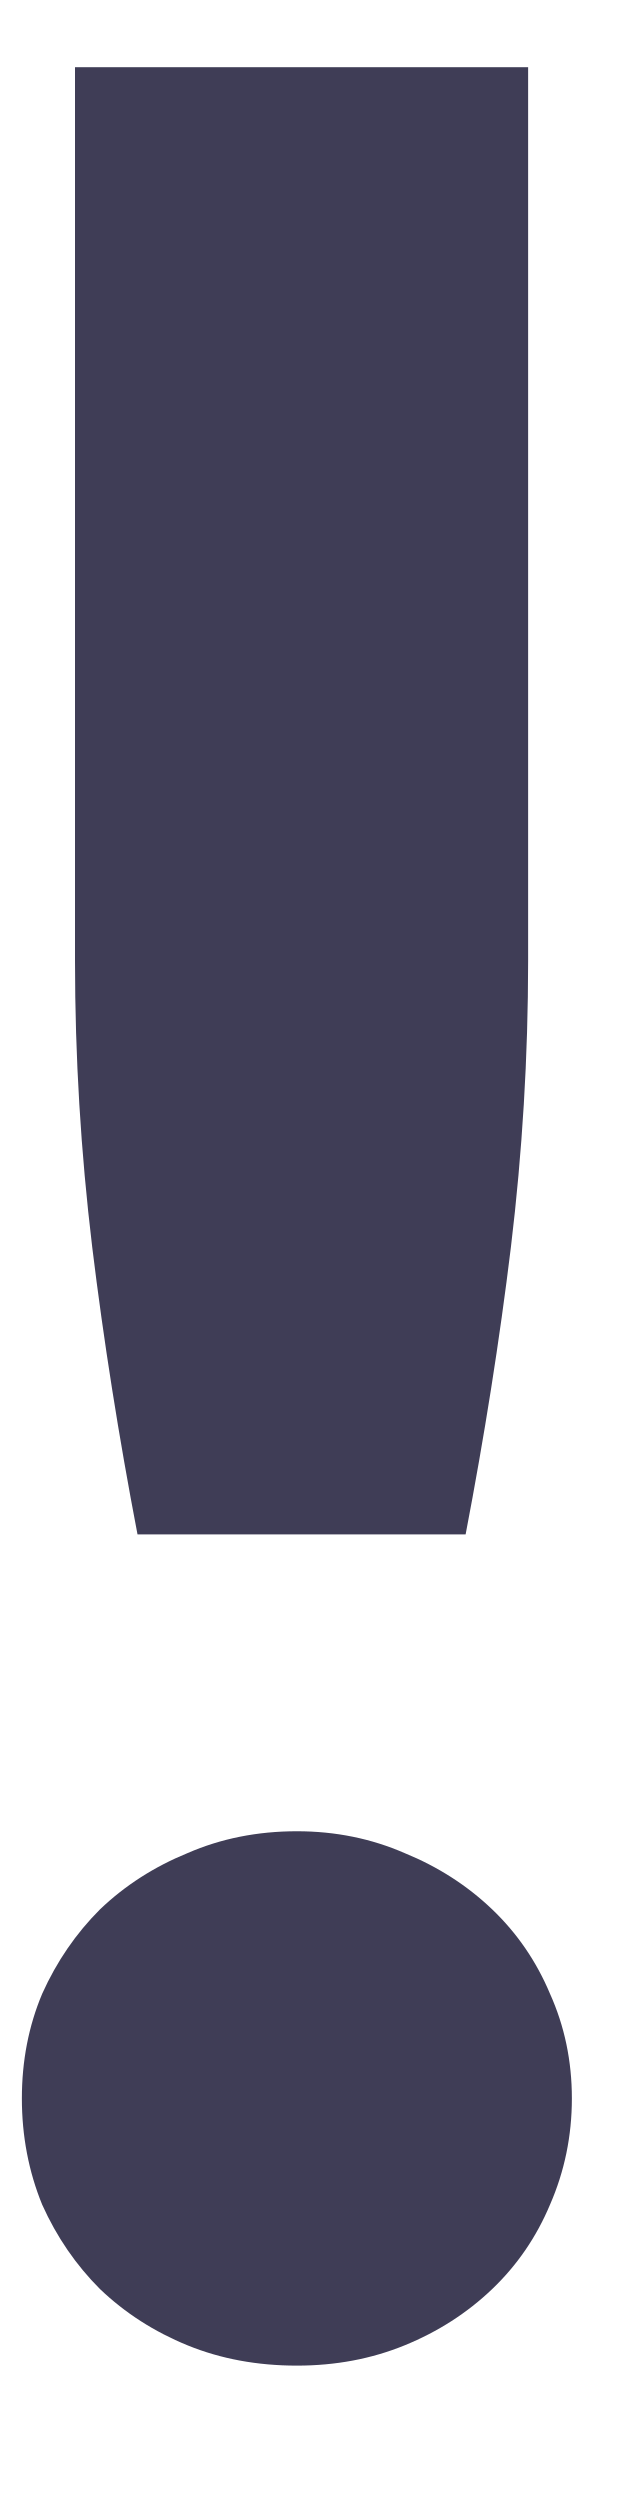
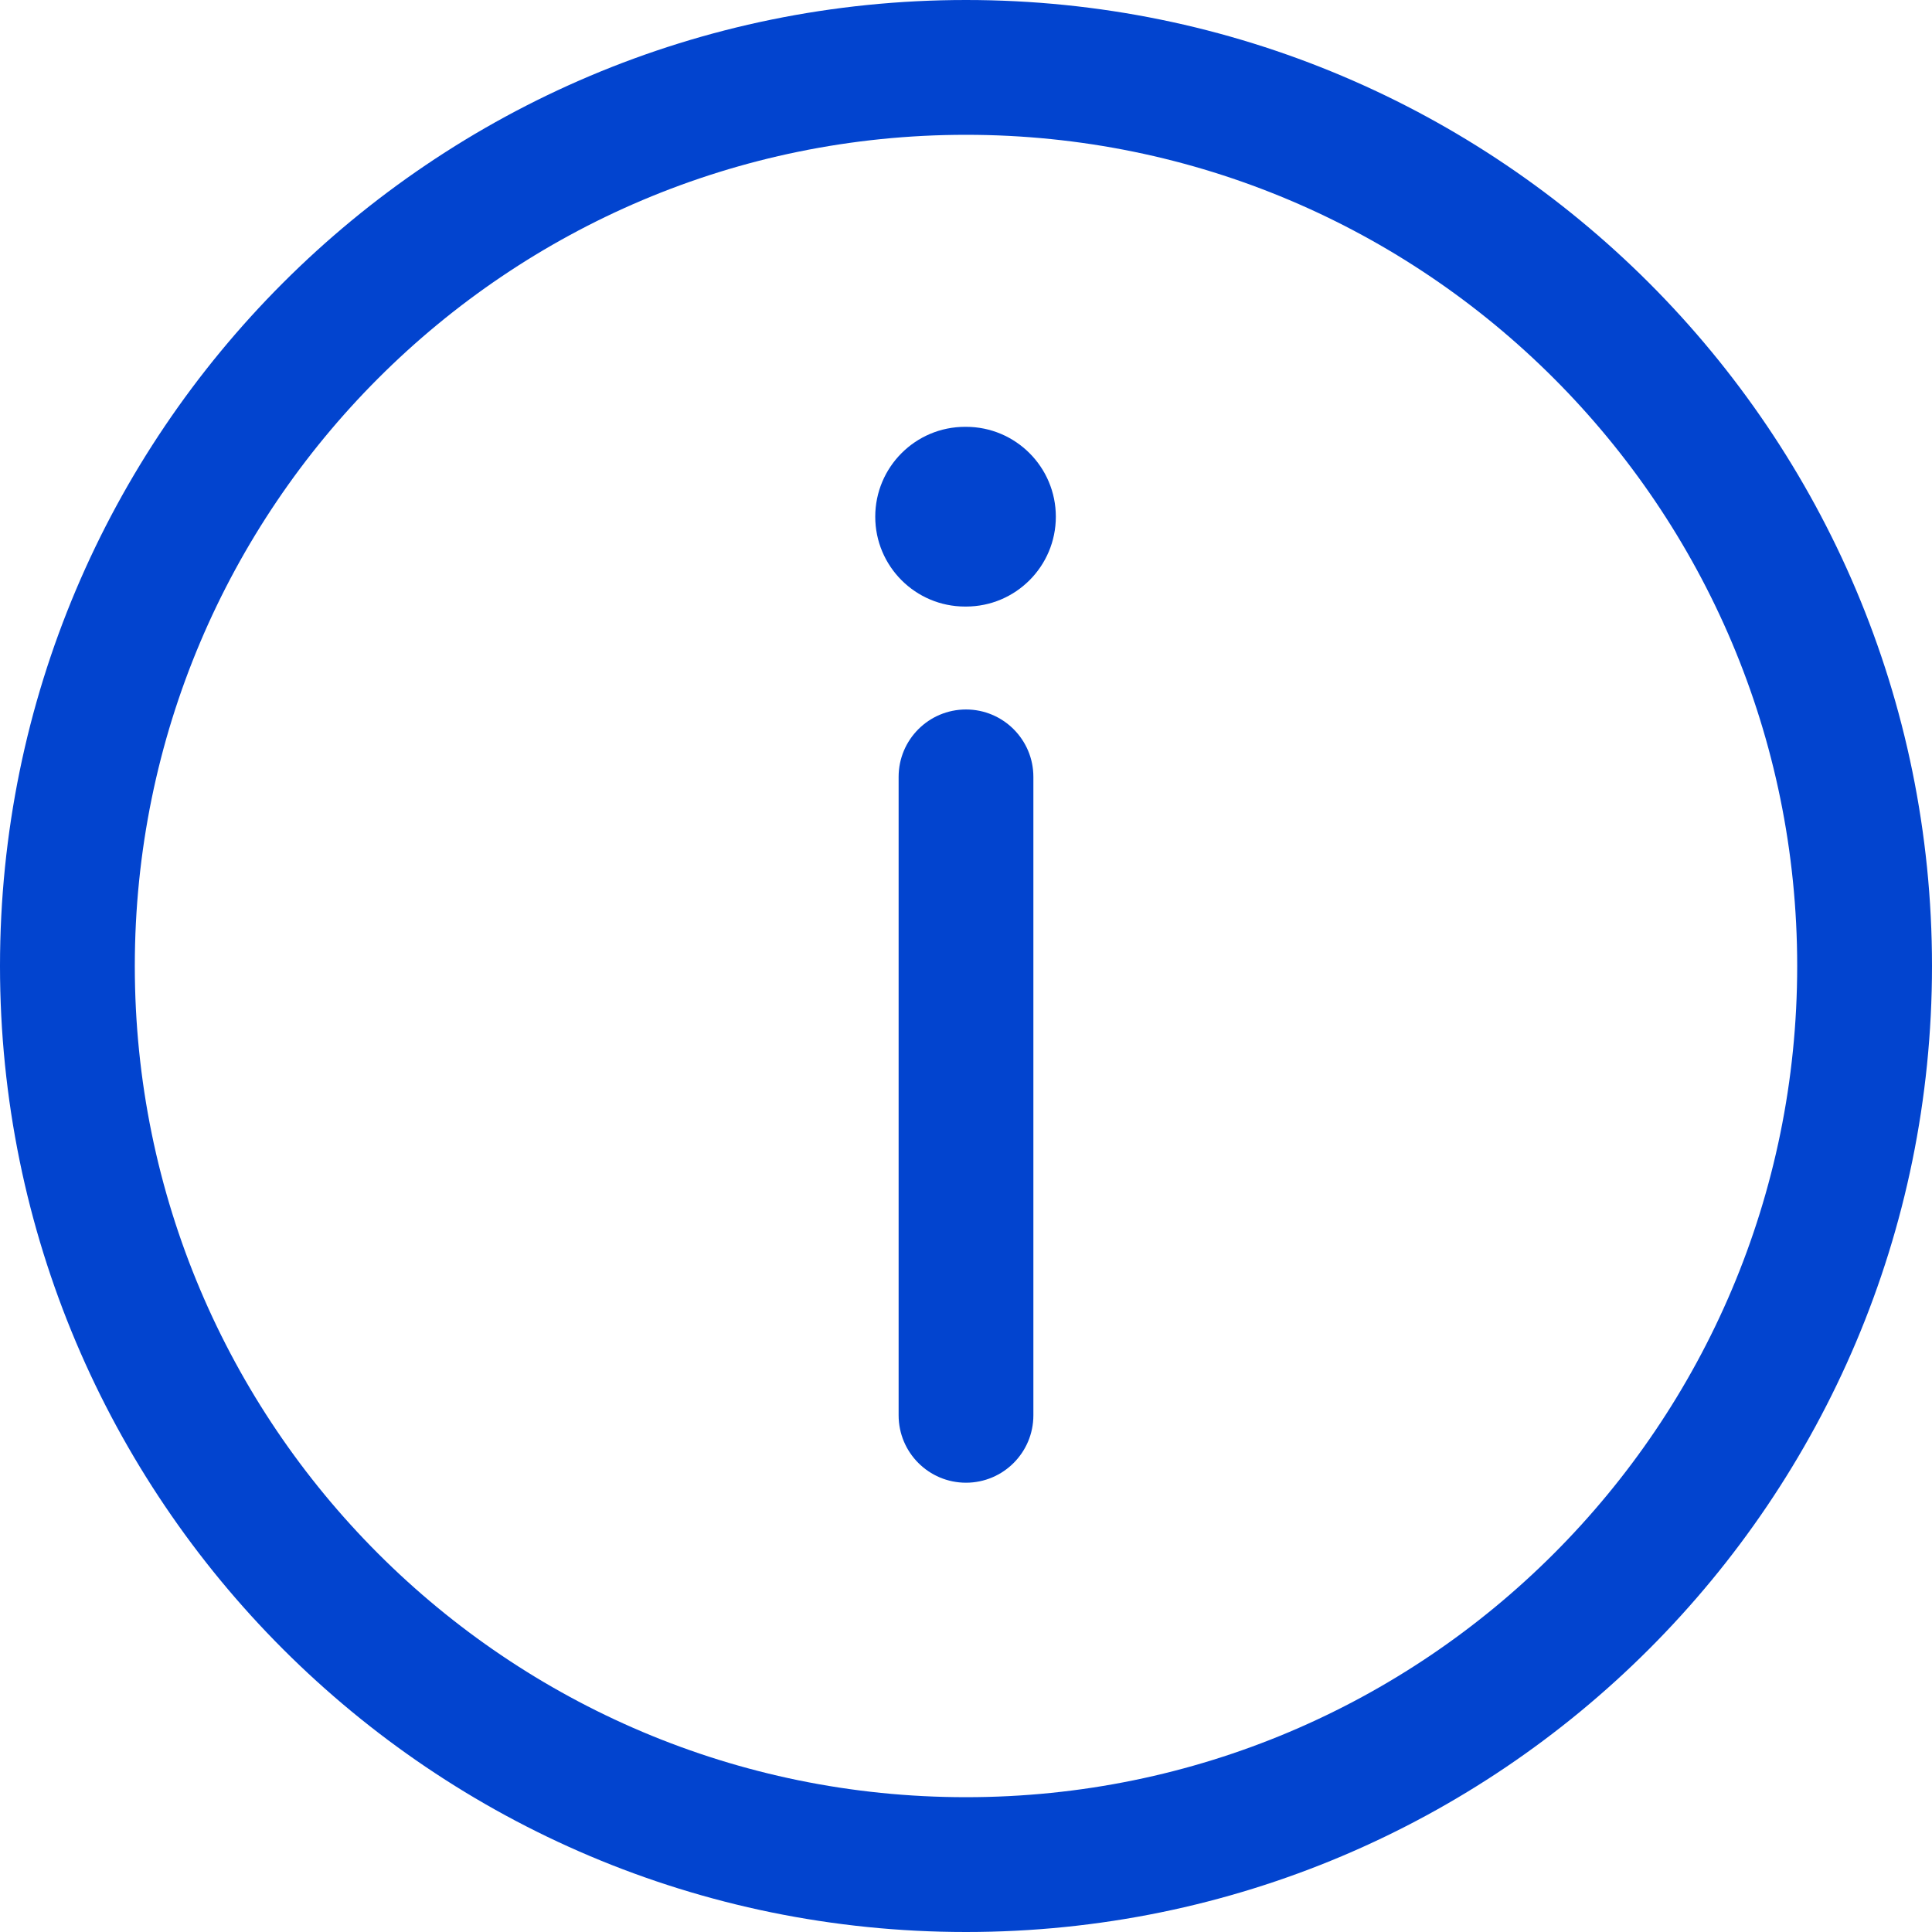
- <svg xmlns="http://www.w3.org/2000/svg" width="4" height="16" viewBox="0 0 4 16" fill="none">
-   <path d="M3.38 0.43V6.15C3.38 6.763 3.343 7.373 3.27 7.98C3.197 8.58 3.1 9.193 2.98 9.82H0.88C0.76 9.193 0.663 8.58 0.59 7.98C0.517 7.373 0.48 6.763 0.48 6.15V0.43H3.38ZM0.14 13.43C0.14 13.19 0.183 12.967 0.27 12.76C0.363 12.553 0.487 12.373 0.64 12.22C0.8 12.067 0.987 11.947 1.2 11.86C1.413 11.767 1.647 11.72 1.9 11.72C2.147 11.72 2.377 11.767 2.59 11.86C2.803 11.947 2.99 12.067 3.15 12.22C3.31 12.373 3.433 12.553 3.52 12.76C3.613 12.967 3.66 13.19 3.66 13.43C3.66 13.67 3.613 13.897 3.52 14.11C3.433 14.317 3.31 14.497 3.15 14.65C2.99 14.803 2.803 14.923 2.59 15.01C2.377 15.097 2.147 15.14 1.9 15.14C1.647 15.14 1.413 15.097 1.2 15.01C0.987 14.923 0.8 14.803 0.64 14.65C0.487 14.497 0.363 14.317 0.27 14.11C0.183 13.897 0.14 13.67 0.14 13.43Z" fill="#3F3D56" />
+ <svg xmlns="http://www.w3.org/2000/svg" viewBox="0 0 40 40">
+   <path d="M20 37.209C29.504 37.209 37.209 29.504 37.209 20C37.209 10.496 29.504 2.791 20 2.791C10.496 2.791 2.791 10.496 2.791 20C2.791 29.504 10.496 37.209 20 37.209ZM40 20C40 31.046 31.046 40 20 40C8.954 40 7.8281e-07 31.046 1.74846e-06 20C2.71411e-06 8.954 8.954 -2.71411e-06 20 -1.74846e-06C31.046 -7.8281e-07 40 8.954 40 20Z" fill="#0244CF" />
+   <path d="M20 30.698C19.229 30.698 18.605 30.073 18.605 29.302L18.605 16.084C18.605 15.314 19.229 14.689 20 14.689C20.77 14.689 21.395 15.314 21.395 16.084L21.395 29.302C21.395 30.073 20.77 30.698 20 30.698Z" fill="#0244CF" />
+   <path d="M21.86 10.698C21.86 11.725 21.027 12.558 20 12.558L19.981 12.558C18.954 12.558 18.121 11.725 18.121 10.698C18.121 9.67 18.954 8.837 19.981 8.837L20 8.837C21.027 8.837 21.86 9.67 21.86 10.698Z" fill="#0244CF" />
</svg>
